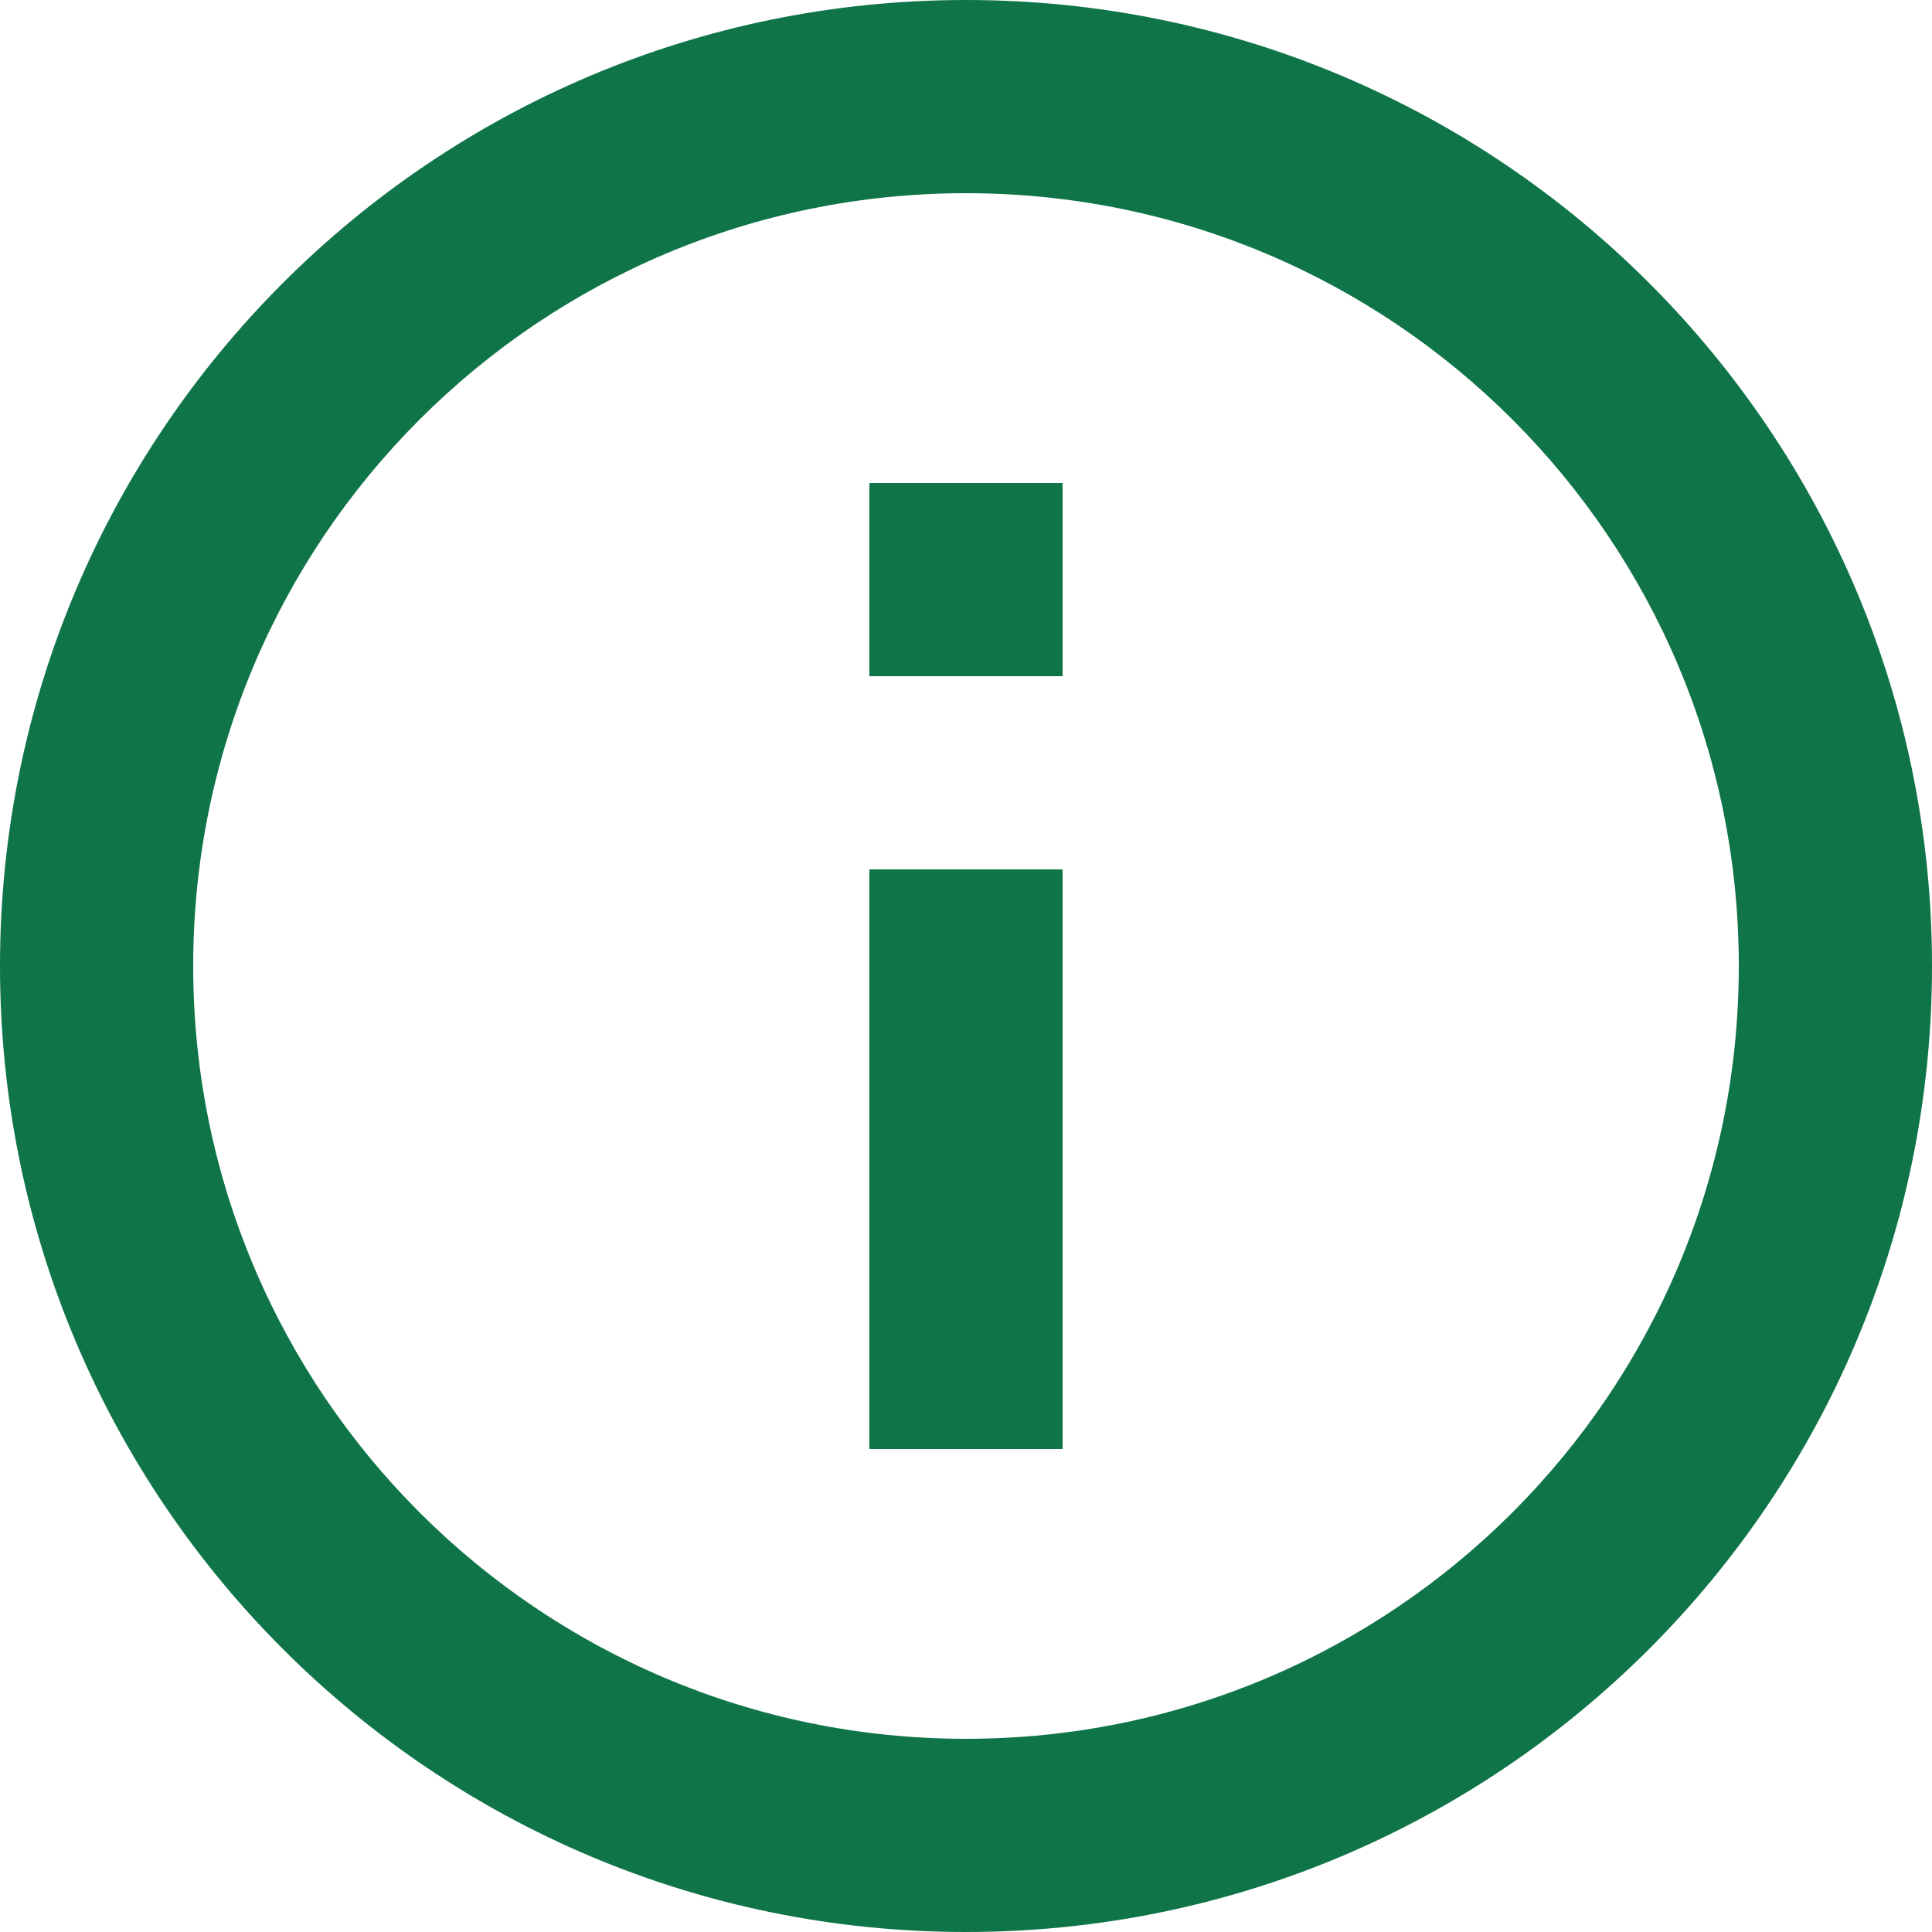
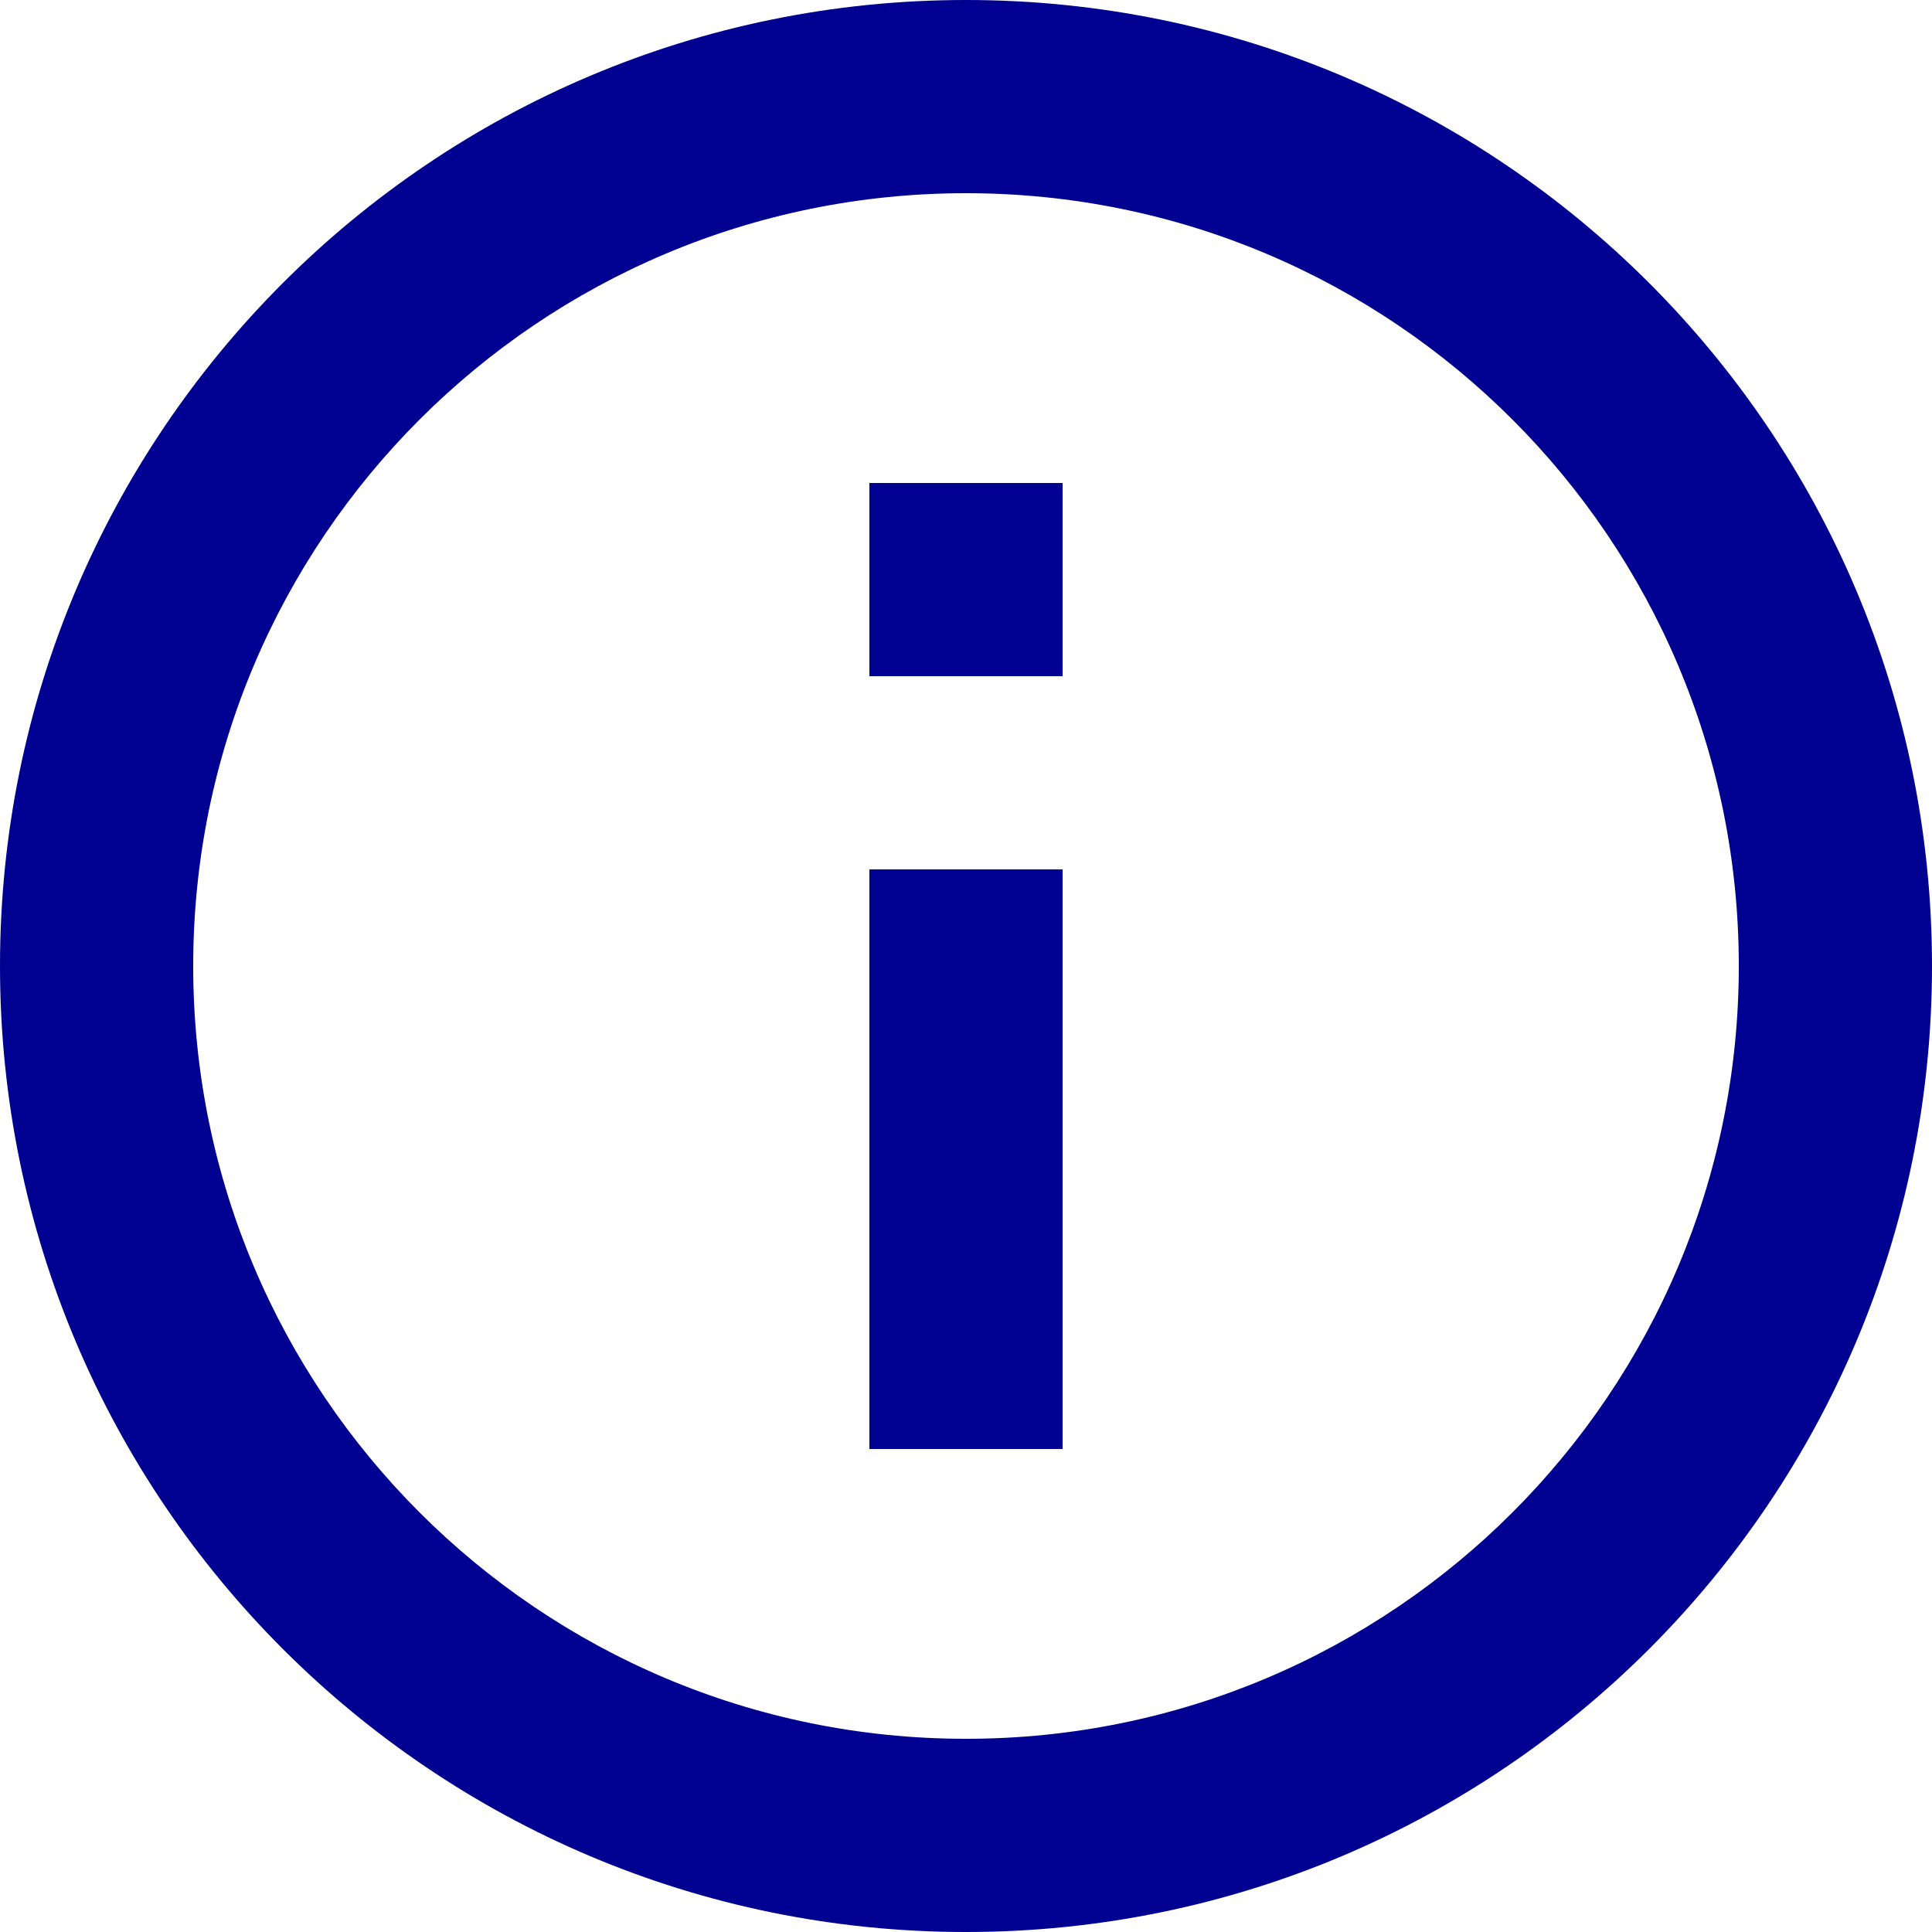
<svg xmlns="http://www.w3.org/2000/svg" width="20px" height="20px" viewBox="0 0 20 20" version="1.1">
  <g id="Desktop" stroke="none" stroke-width="1" fill="none" fill-rule="evenodd">
-     <g id="Screen3" transform="translate(-171, -1378)" fill="#107449">
+     <g id="Screen3" transform="translate(-171, -1378)" fill="#000091">
      <g id="Content" transform="translate(169, 348)">
        <g id="Group-6" transform="translate(0, 986)">
          <g id="arrow-right-line" transform="translate(0, 42)">
            <path d="M12,22 C6.477,22 2,17.523 2,12 C2,6.477 6.477,2 12,2 C17.523,2 22,6.477 22,12 C22,17.523 17.523,22 12,22 Z M12,20 C16.418,20 20,16.418 20,12 C20,7.582 16.418,4 12,4 C7.582,4 4,7.582 4,12 C4,16.418 7.582,20 12,20 Z M11,7 L13,7 L13,9 L11,9 L11,7 Z M11,11 L13,11 L13,17 L11,17 L11,11 Z" id="🎨-couleur-icône" />
          </g>
        </g>
      </g>
    </g>
  </g>
</svg>
